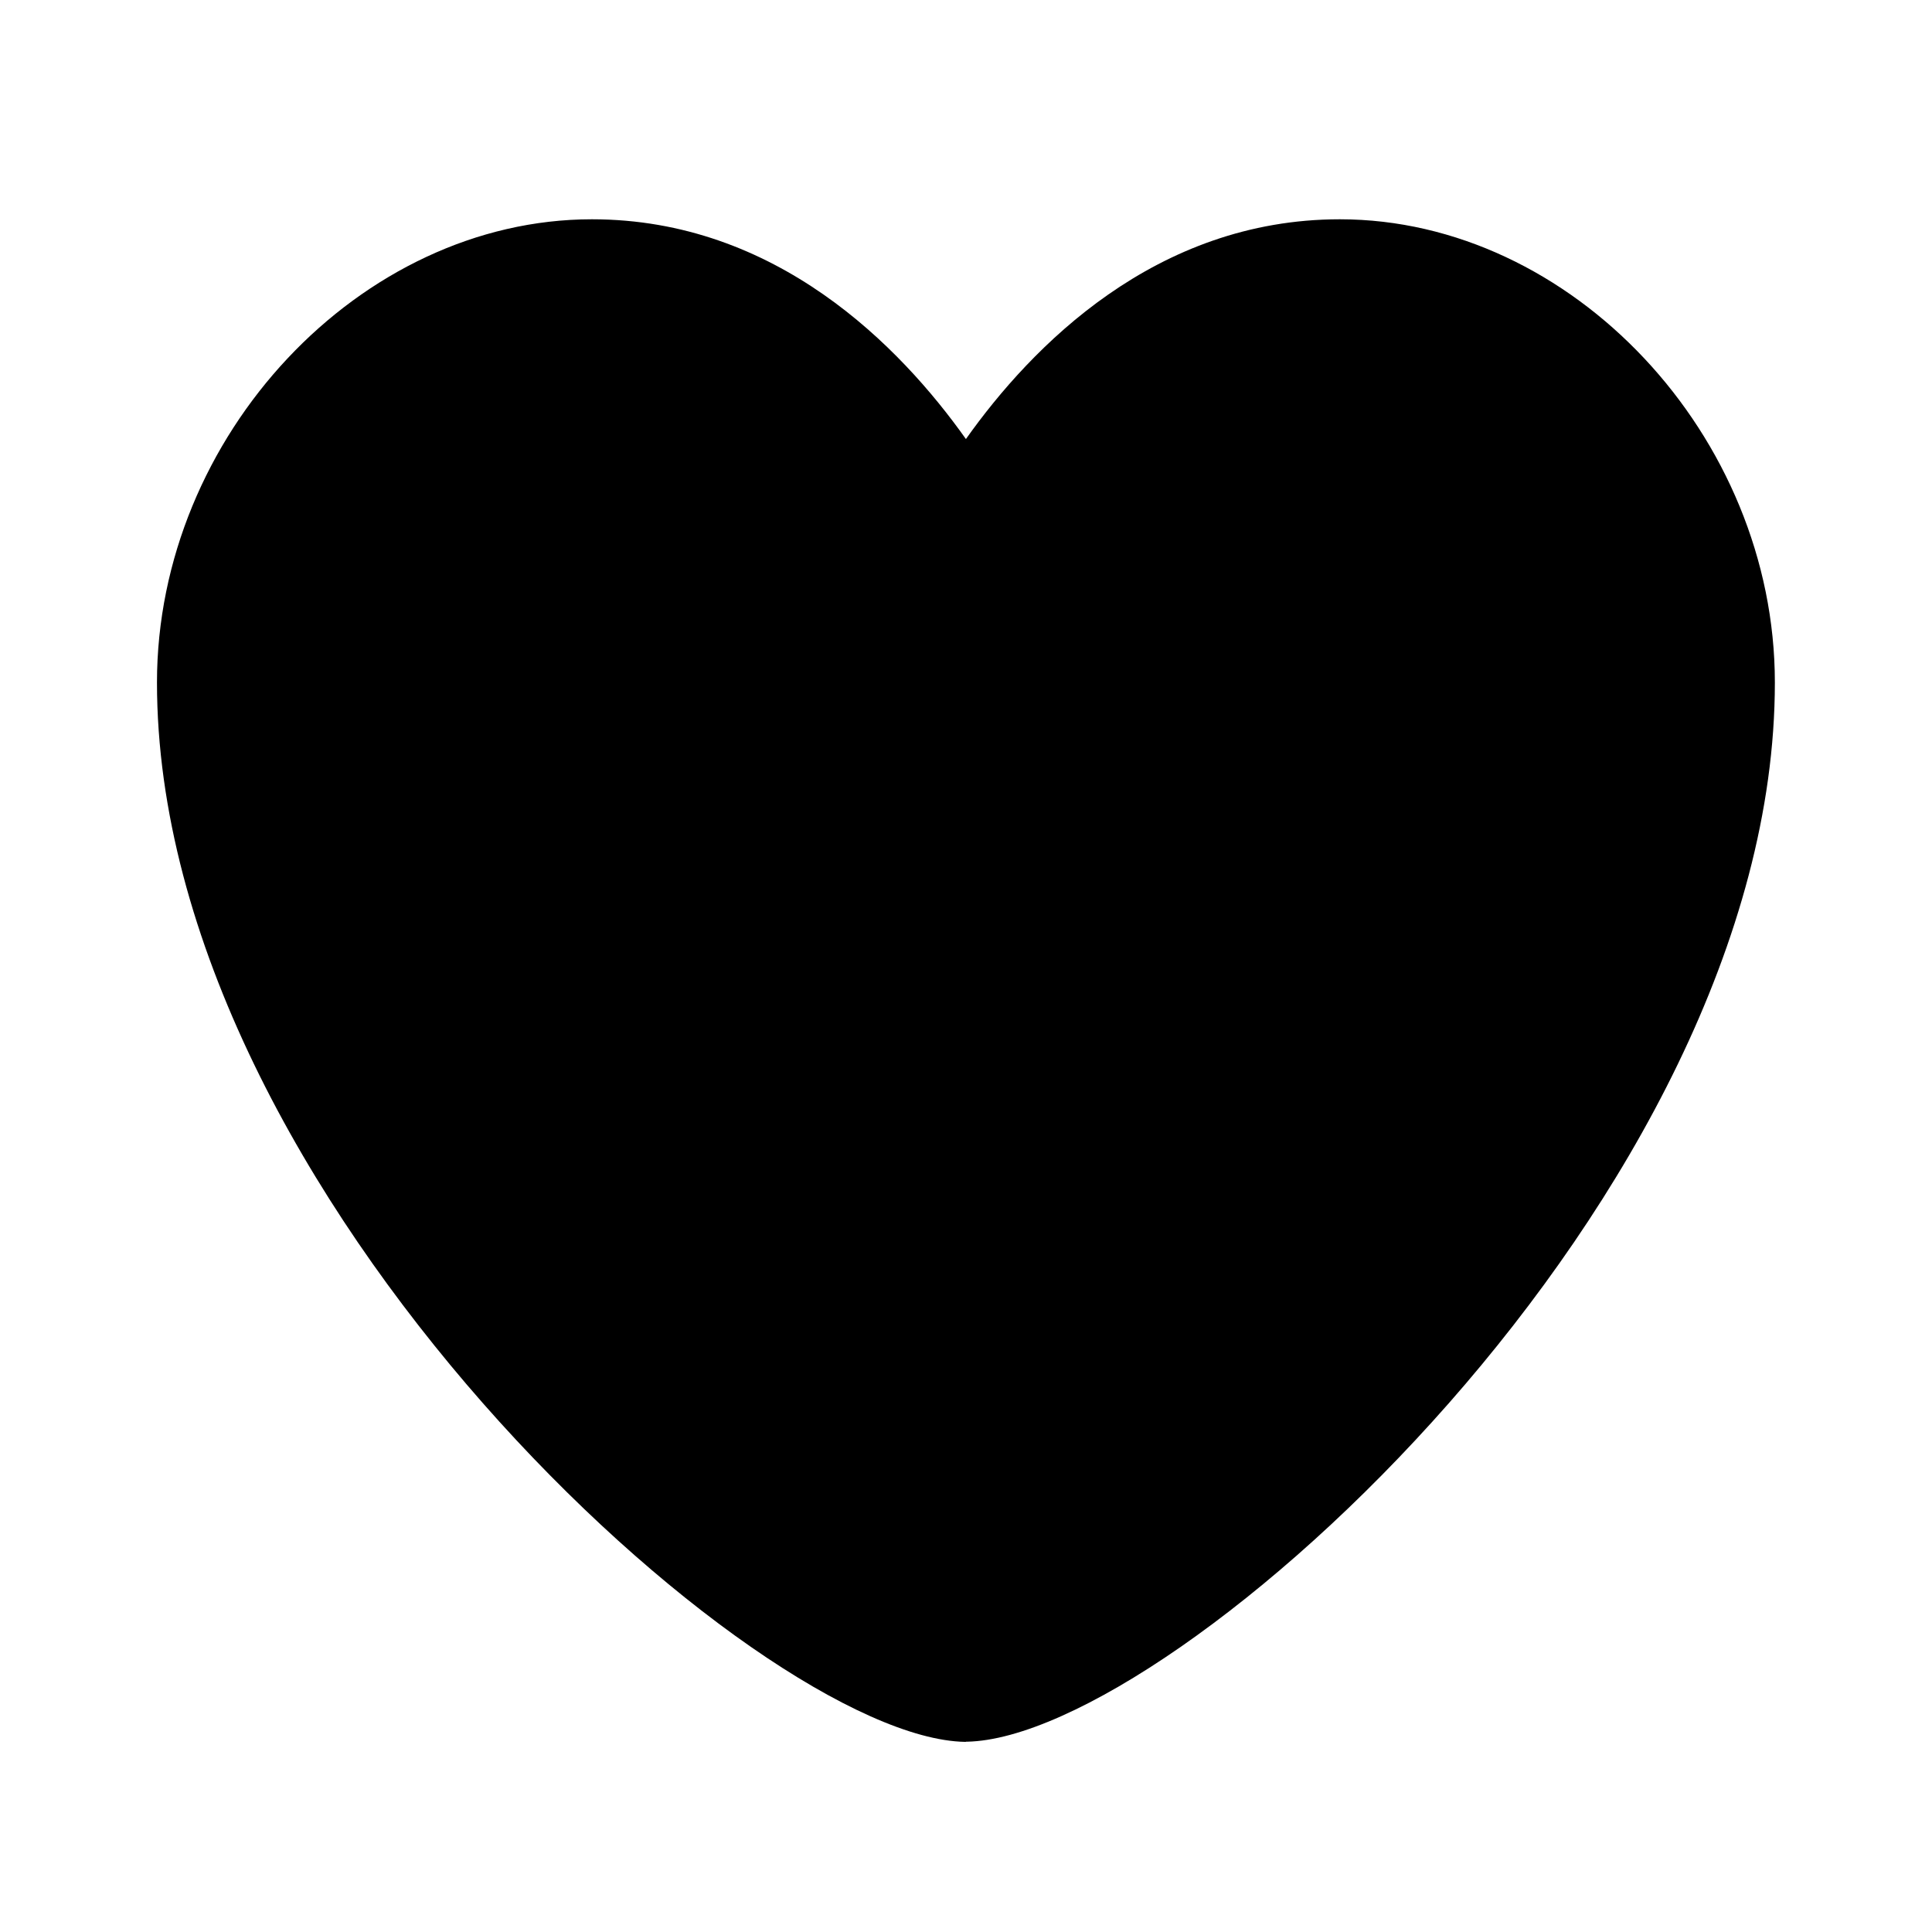
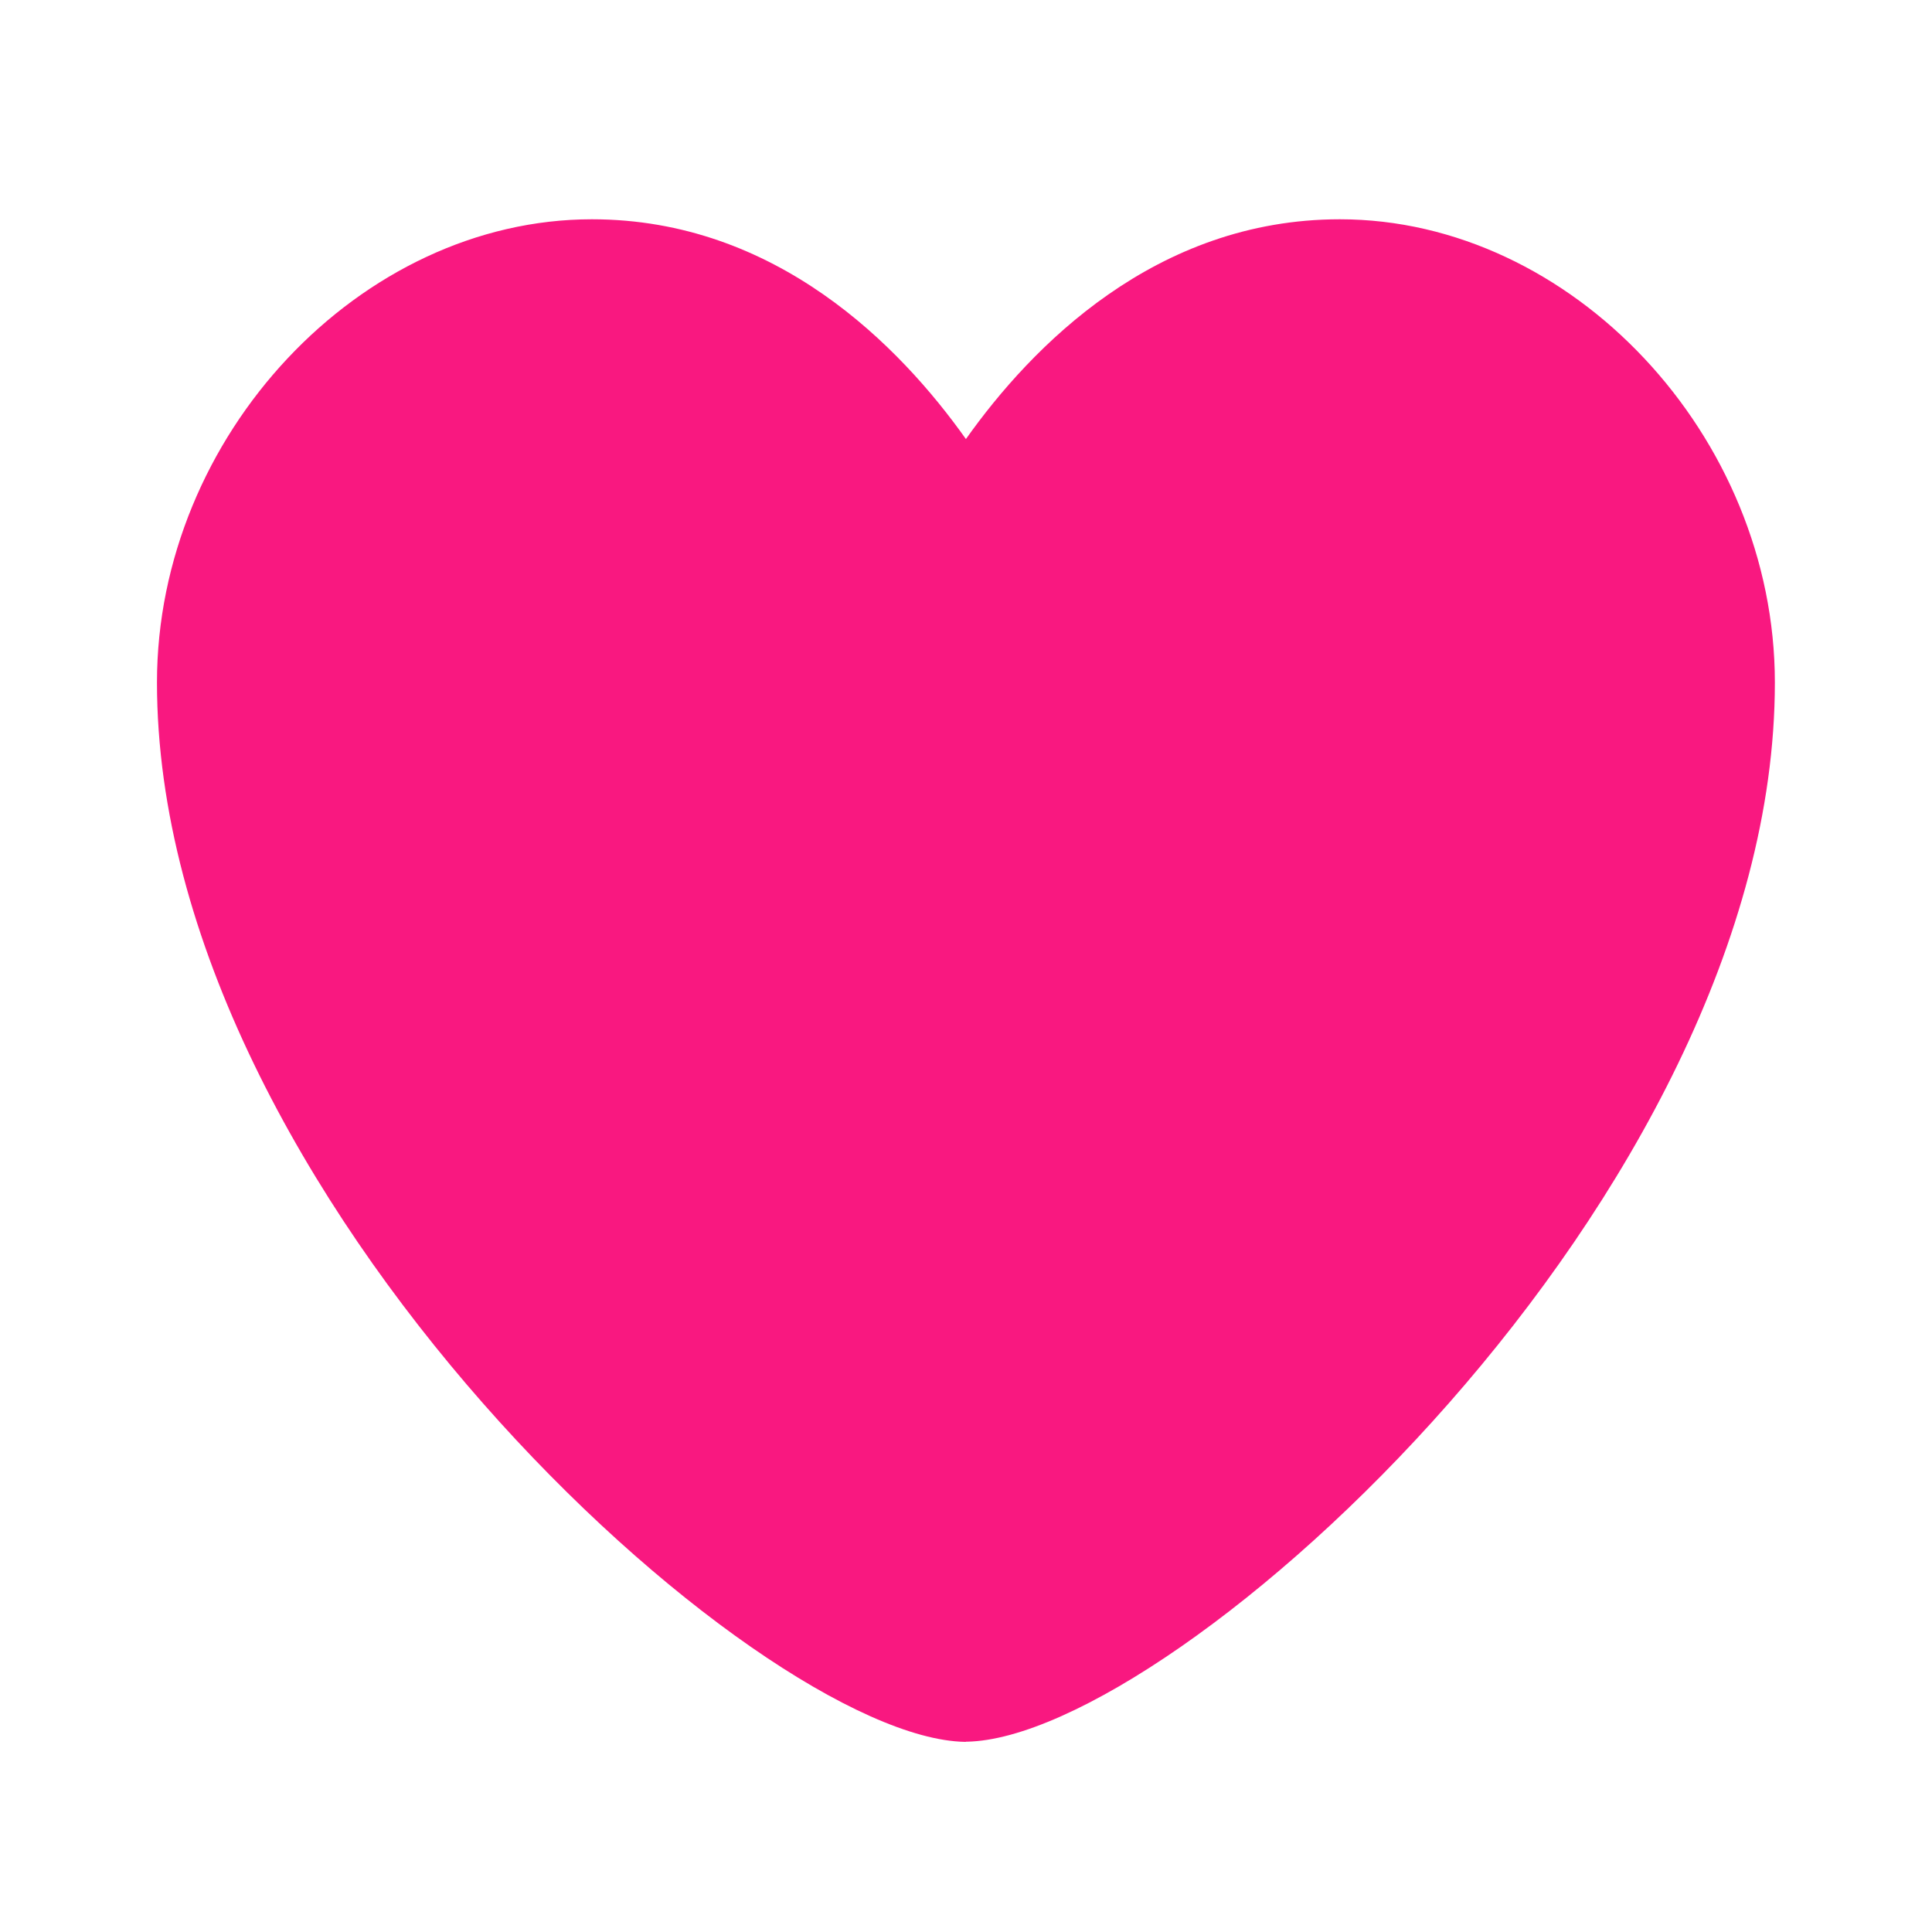
<svg xmlns="http://www.w3.org/2000/svg" width="24" height="24" viewBox="0 0 24 24">
-   <path d="M12 21.638h-.014C9.403 21.59 1.95 14.856 1.95 8.478c0-3.064 2.525-5.754 5.403-5.754 2.29 0 3.83 1.58 4.646 2.73.814-1.148 2.354-2.73 4.645-2.73 2.88 0 5.404 2.69 5.404 5.755 0 6.376-7.454 13.11-10.037 13.157H12z" fill="currentColor" />
+   <path d="M12 21.638h-.014C9.403 21.59 1.95 14.856 1.95 8.478c0-3.064 2.525-5.754 5.403-5.754 2.29 0 3.83 1.58 4.646 2.73.814-1.148 2.354-2.73 4.645-2.73 2.88 0 5.404 2.69 5.404 5.755 0 6.376-7.454 13.11-10.037 13.157H12z" fill="#f91880" />
</svg>
